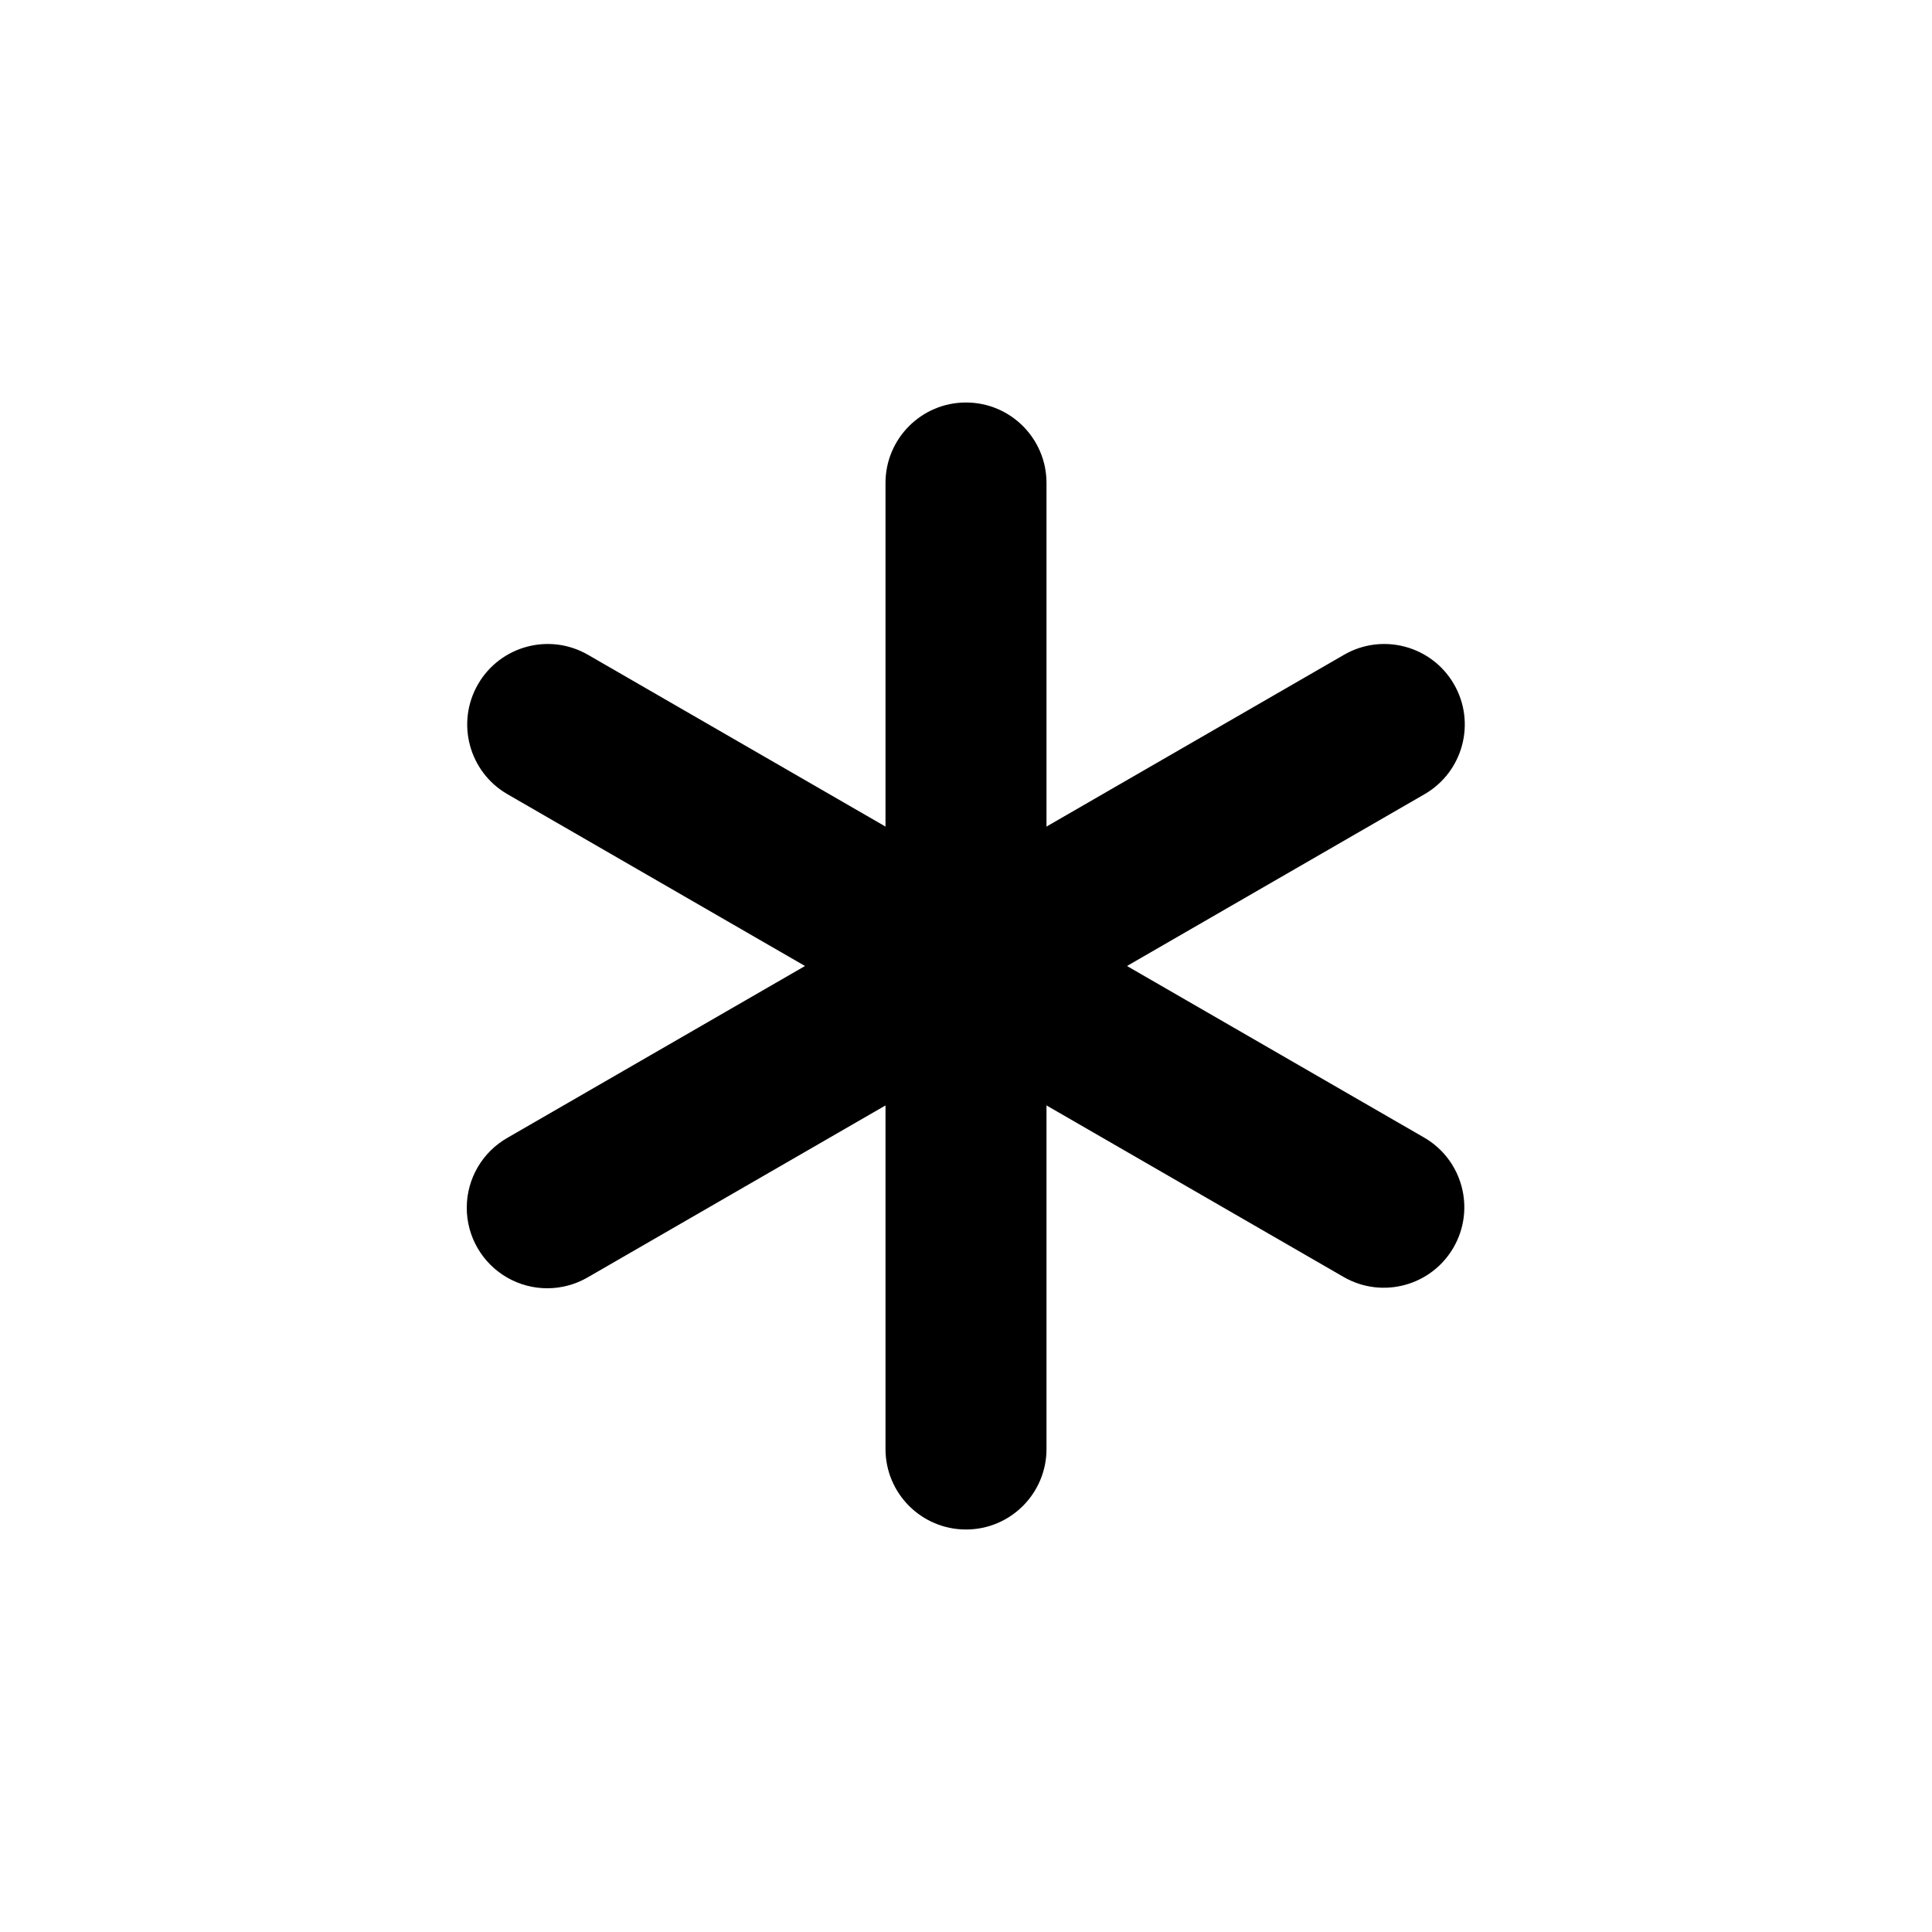
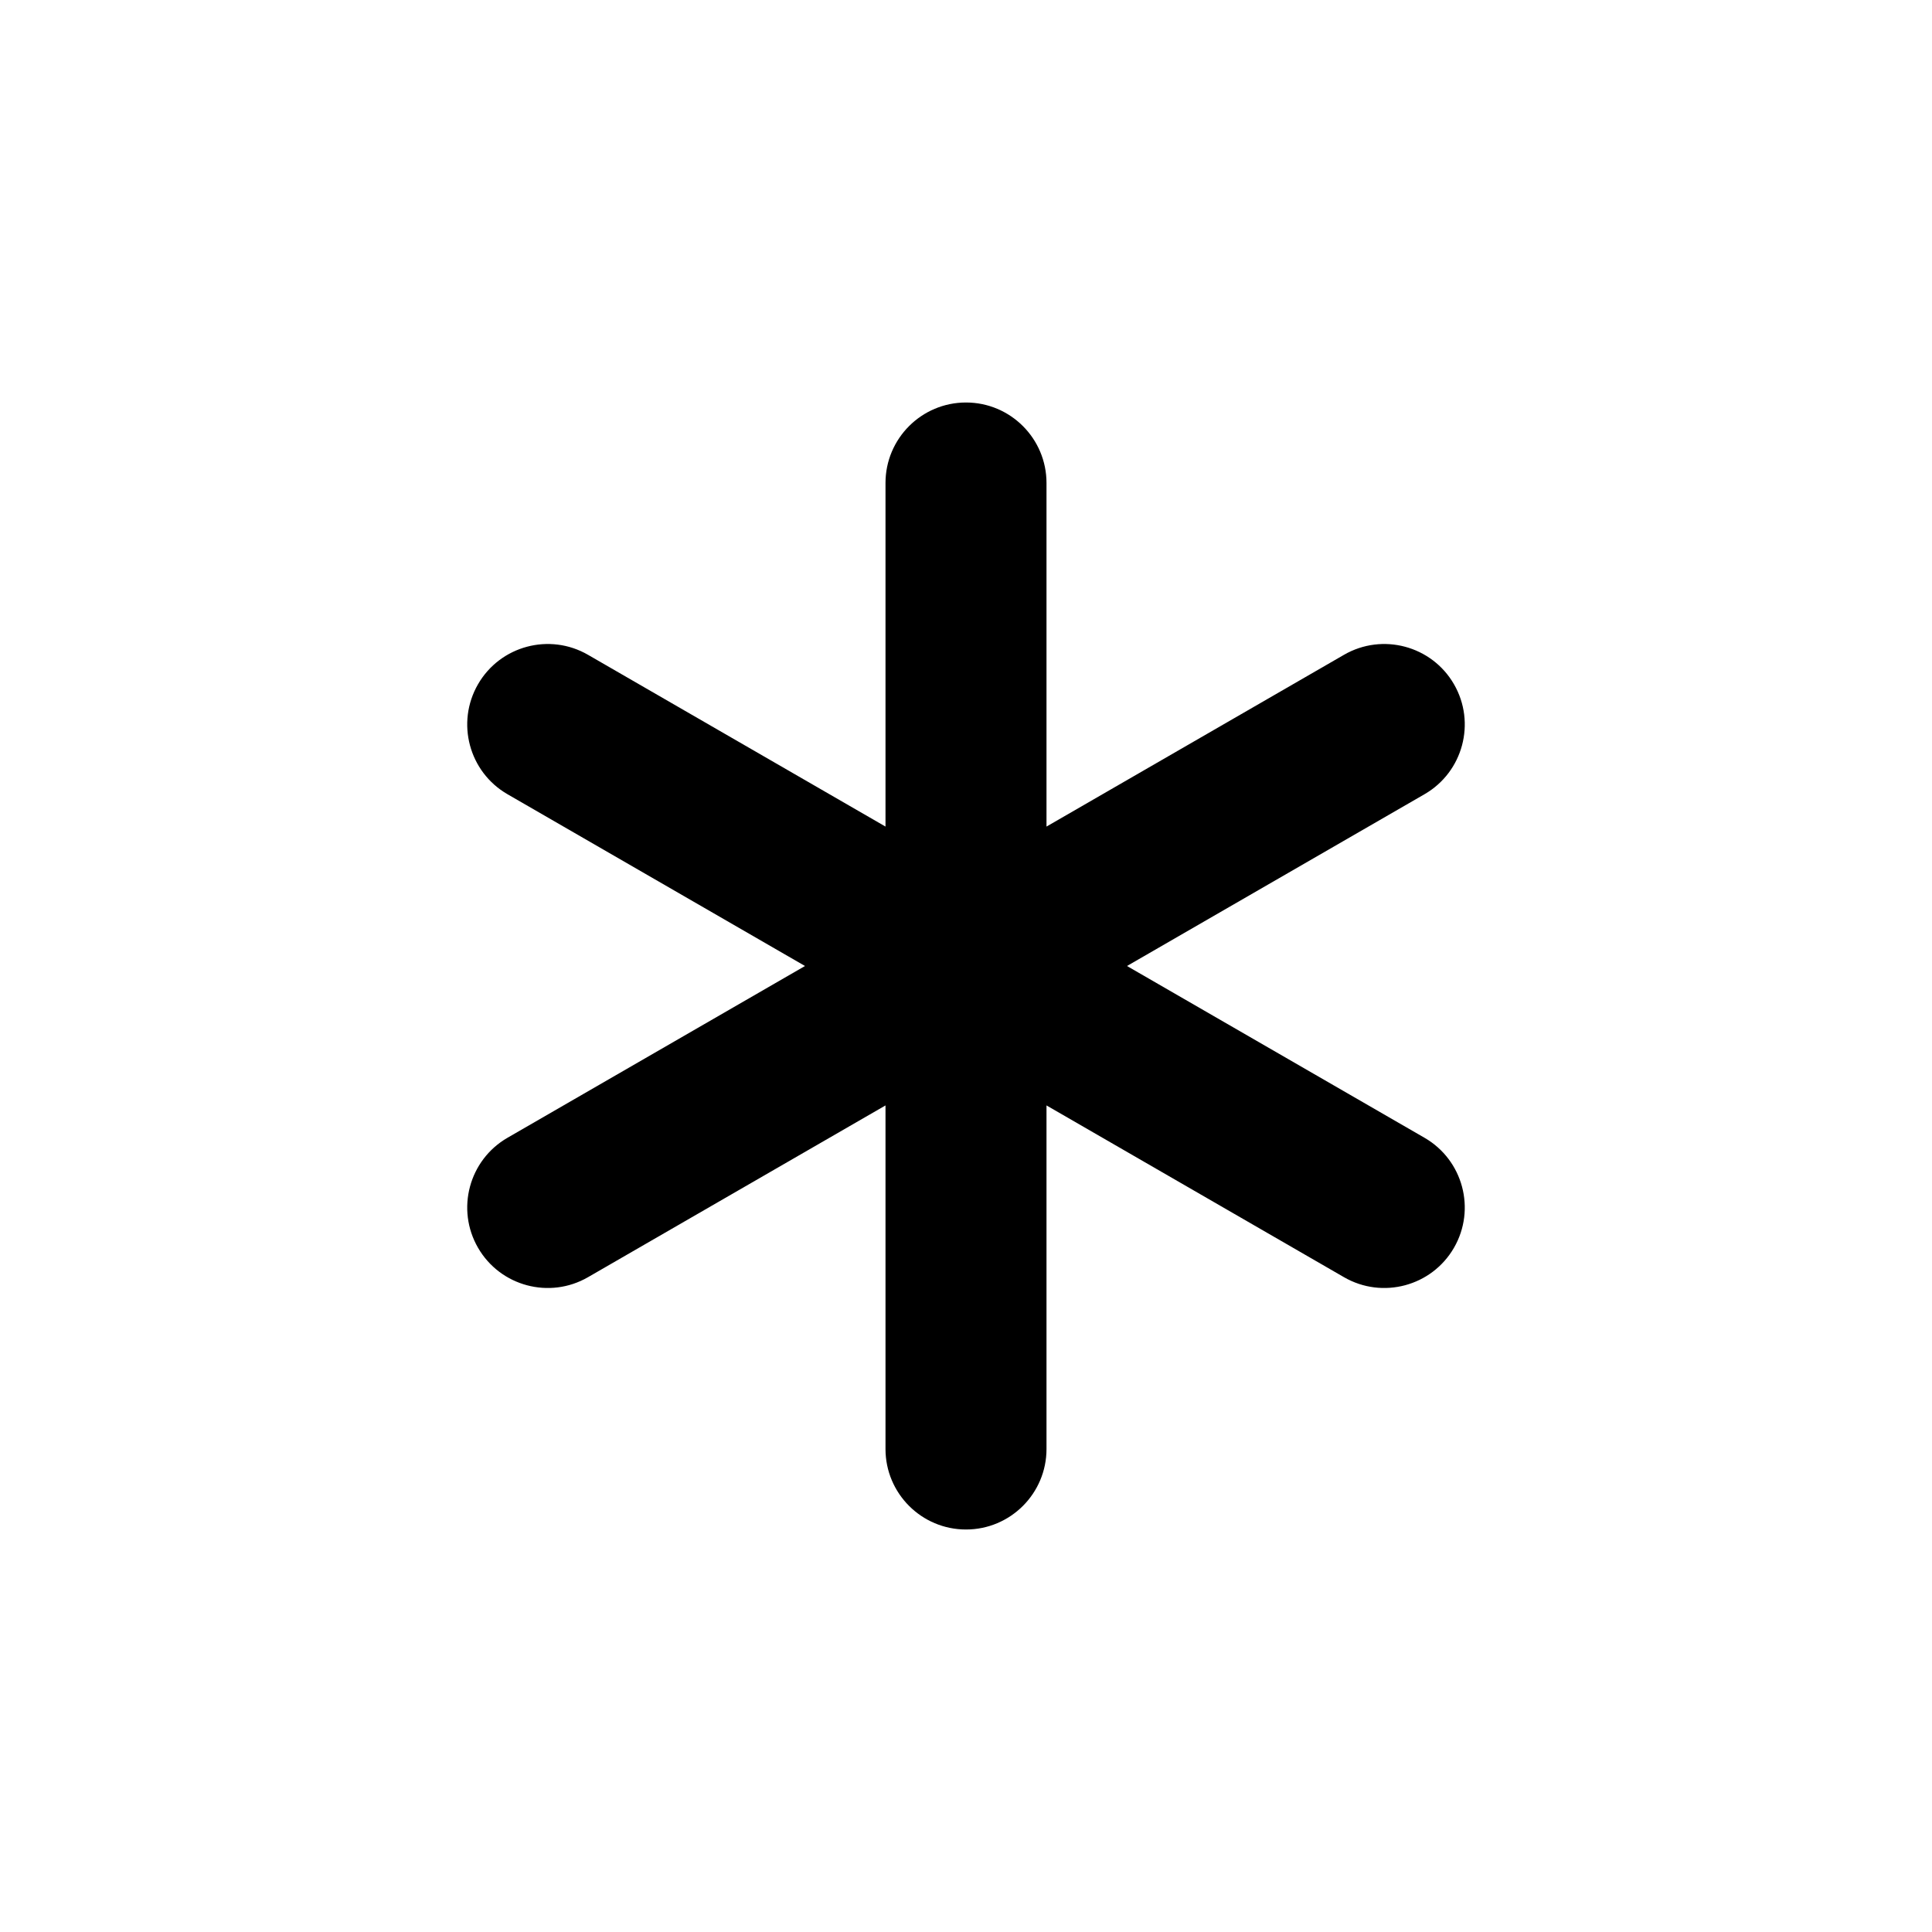
- <svg xmlns="http://www.w3.org/2000/svg" width="12" height="12" fill="none" viewBox="0 0 12 12">
-   <path fill="#000" fill-rule="evenodd" d="M6 2.5a.5.5 0 0 1 .5.5v6a.5.5 0 0 1-1 0V3a.5.5 0 0 1 .5-.5Z" clip-rule="evenodd" />
-   <path fill="#000" fill-rule="evenodd" d="M9.031 4.25a.5.5 0 0 1-.183.683l-5.196 3a.5.5 0 1 1-.5-.866l5.196-3a.5.5 0 0 1 .683.183Z" clip-rule="evenodd" />
-   <path fill="#000" fill-rule="evenodd" d="M2.969 4.25a.5.5 0 0 1 .683-.183l5.196 3a.5.5 0 0 1-.5.866l-5.196-3a.5.5 0 0 1-.183-.683Z" clip-rule="evenodd" />
+ <svg xmlns="http://www.w3.org/2000/svg" width="12" height="12" viewBox="0 0 12 12" fill="none">
+   <path d="M6.5 3C6.5 2.724 6.276 2.5 6 2.5C5.724 2.5 5.5 2.724 5.5 3V5.134L3.652 4.067C3.413 3.929 3.107 4.011 2.969 4.25C2.831 4.489 2.913 4.795 3.152 4.933L5 6L3.152 7.067C2.913 7.205 2.831 7.511 2.969 7.75C3.107 7.989 3.413 8.071 3.652 7.933L5.5 6.866V9C5.5 9.276 5.724 9.5 6 9.5C6.276 9.5 6.5 9.276 6.5 9V6.866L8.348 7.933C8.587 8.071 8.893 7.989 9.031 7.75C9.169 7.511 9.087 7.205 8.848 7.067L7 6L8.848 4.933C9.087 4.795 9.169 4.489 9.031 4.25C8.893 4.011 8.587 3.929 8.348 4.067L6.5 5.134V3Z" fill="black" />
</svg>
